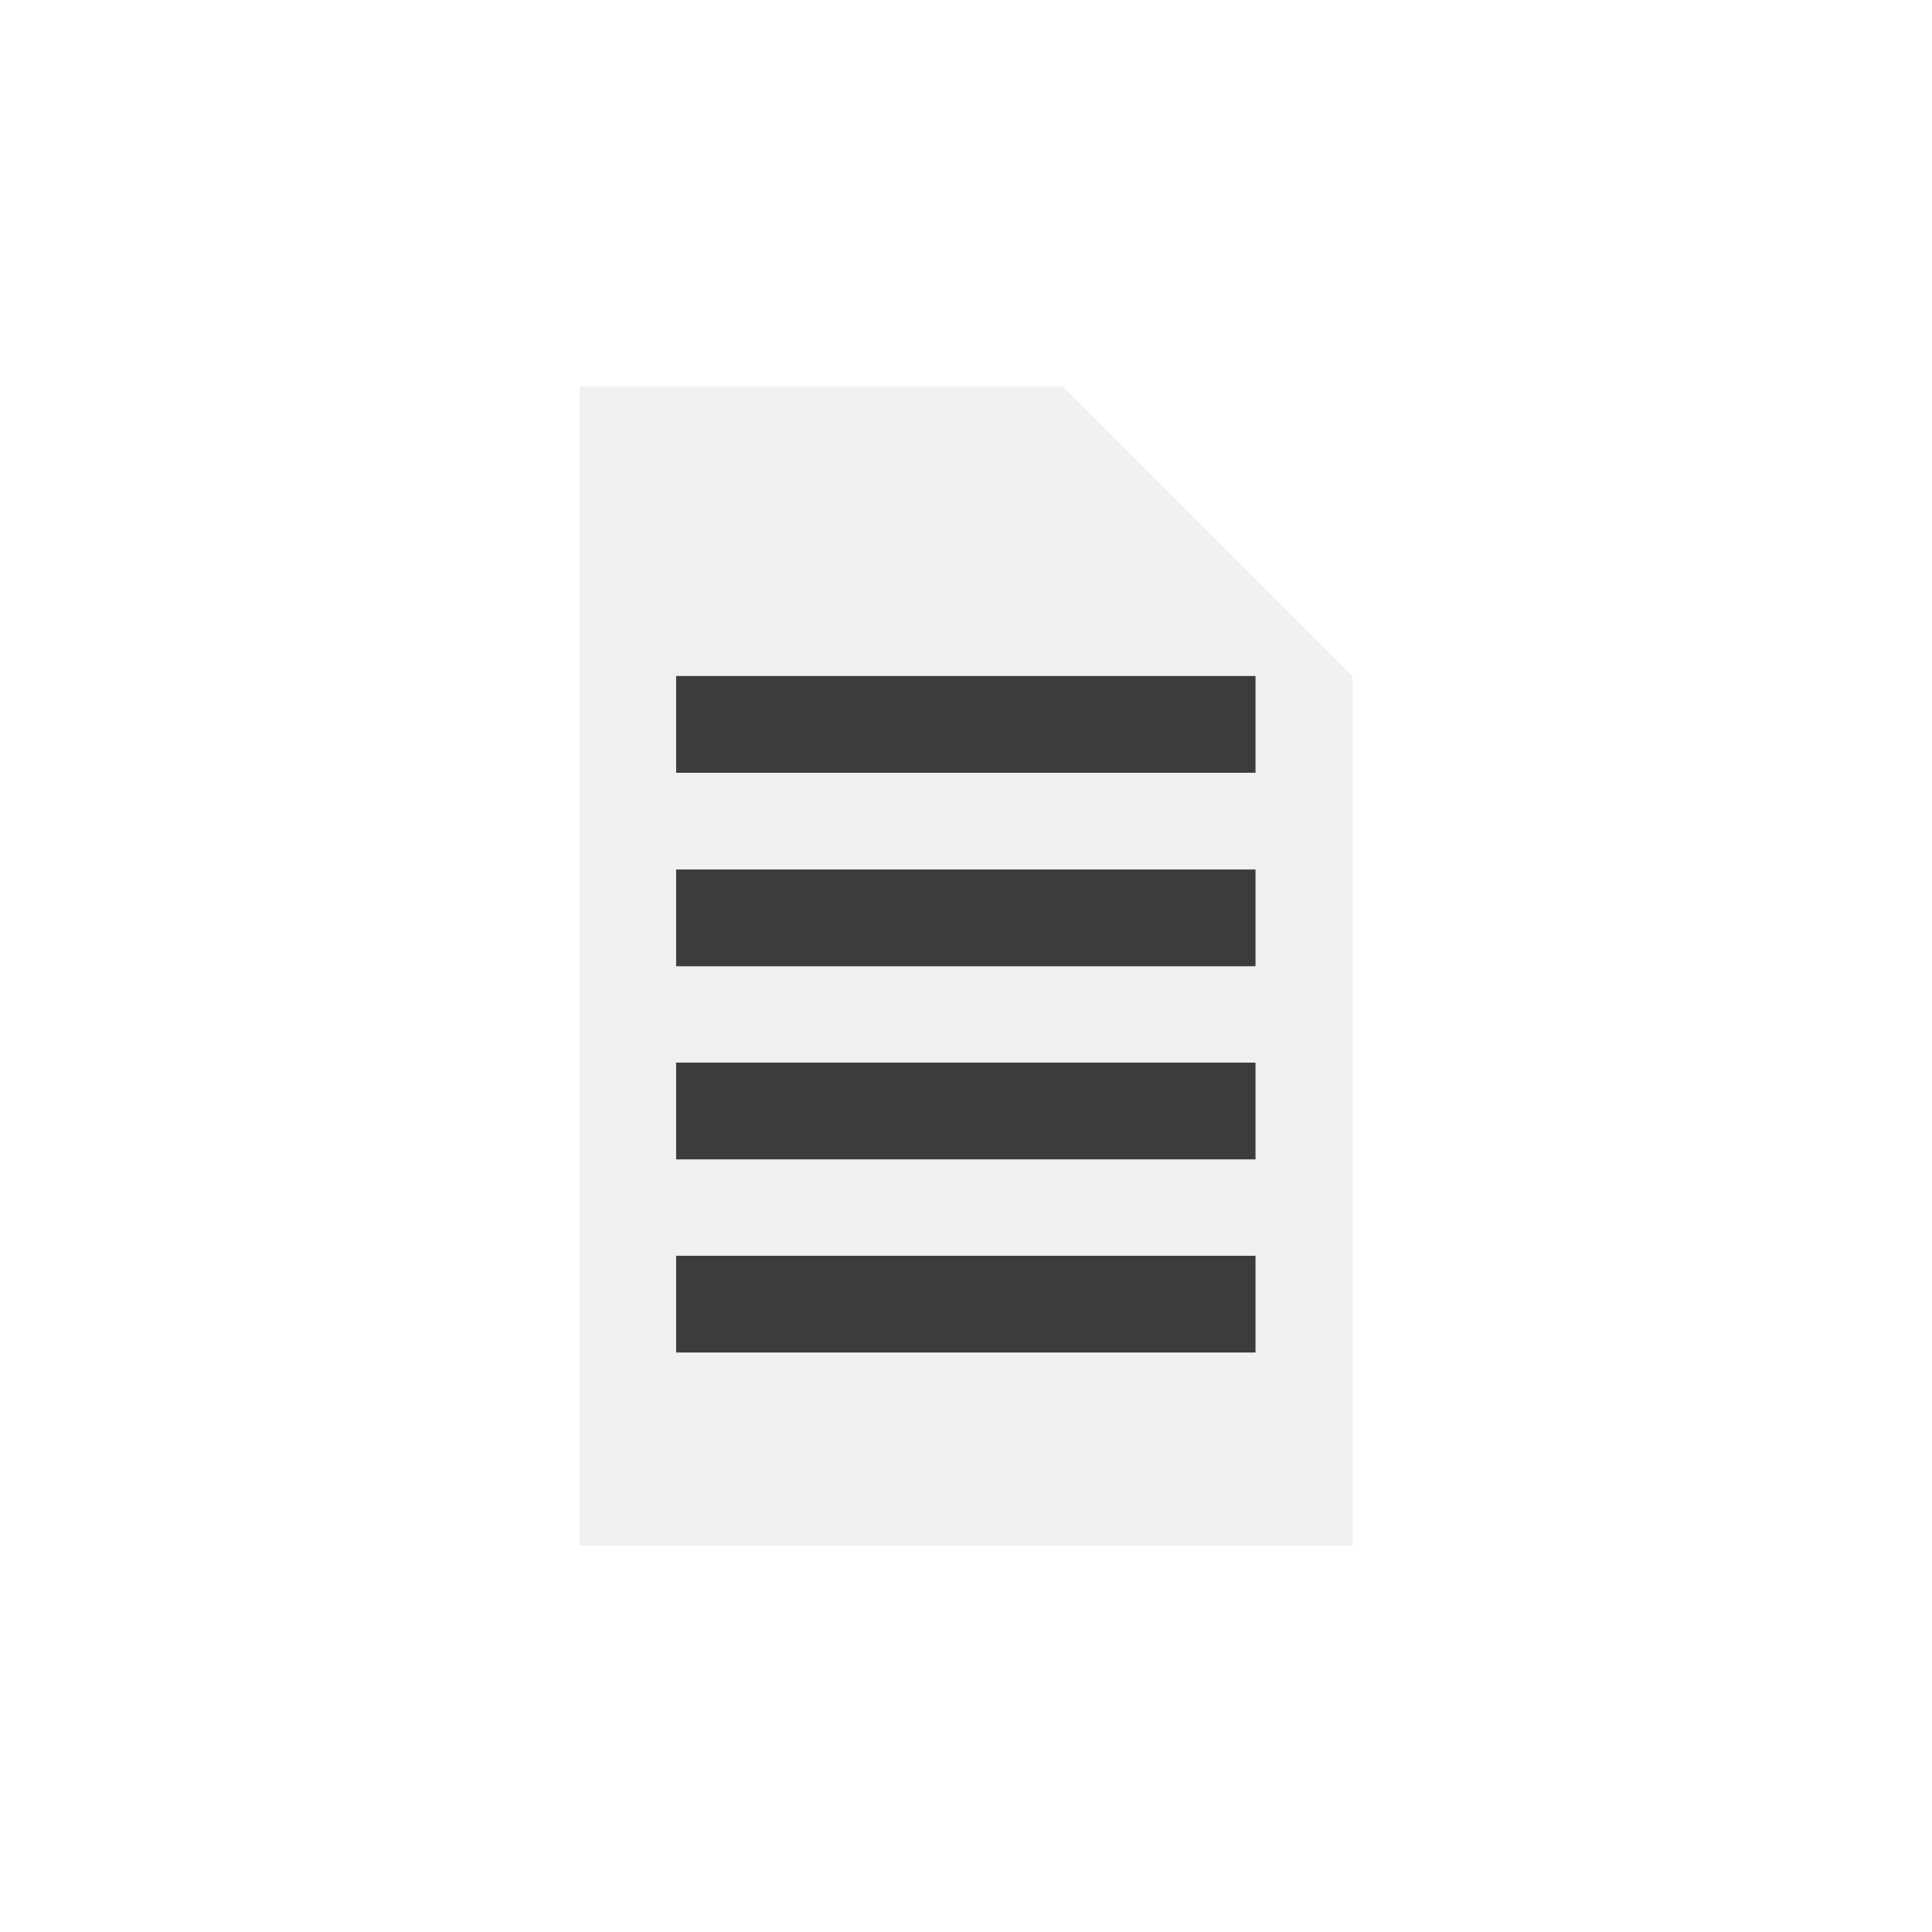
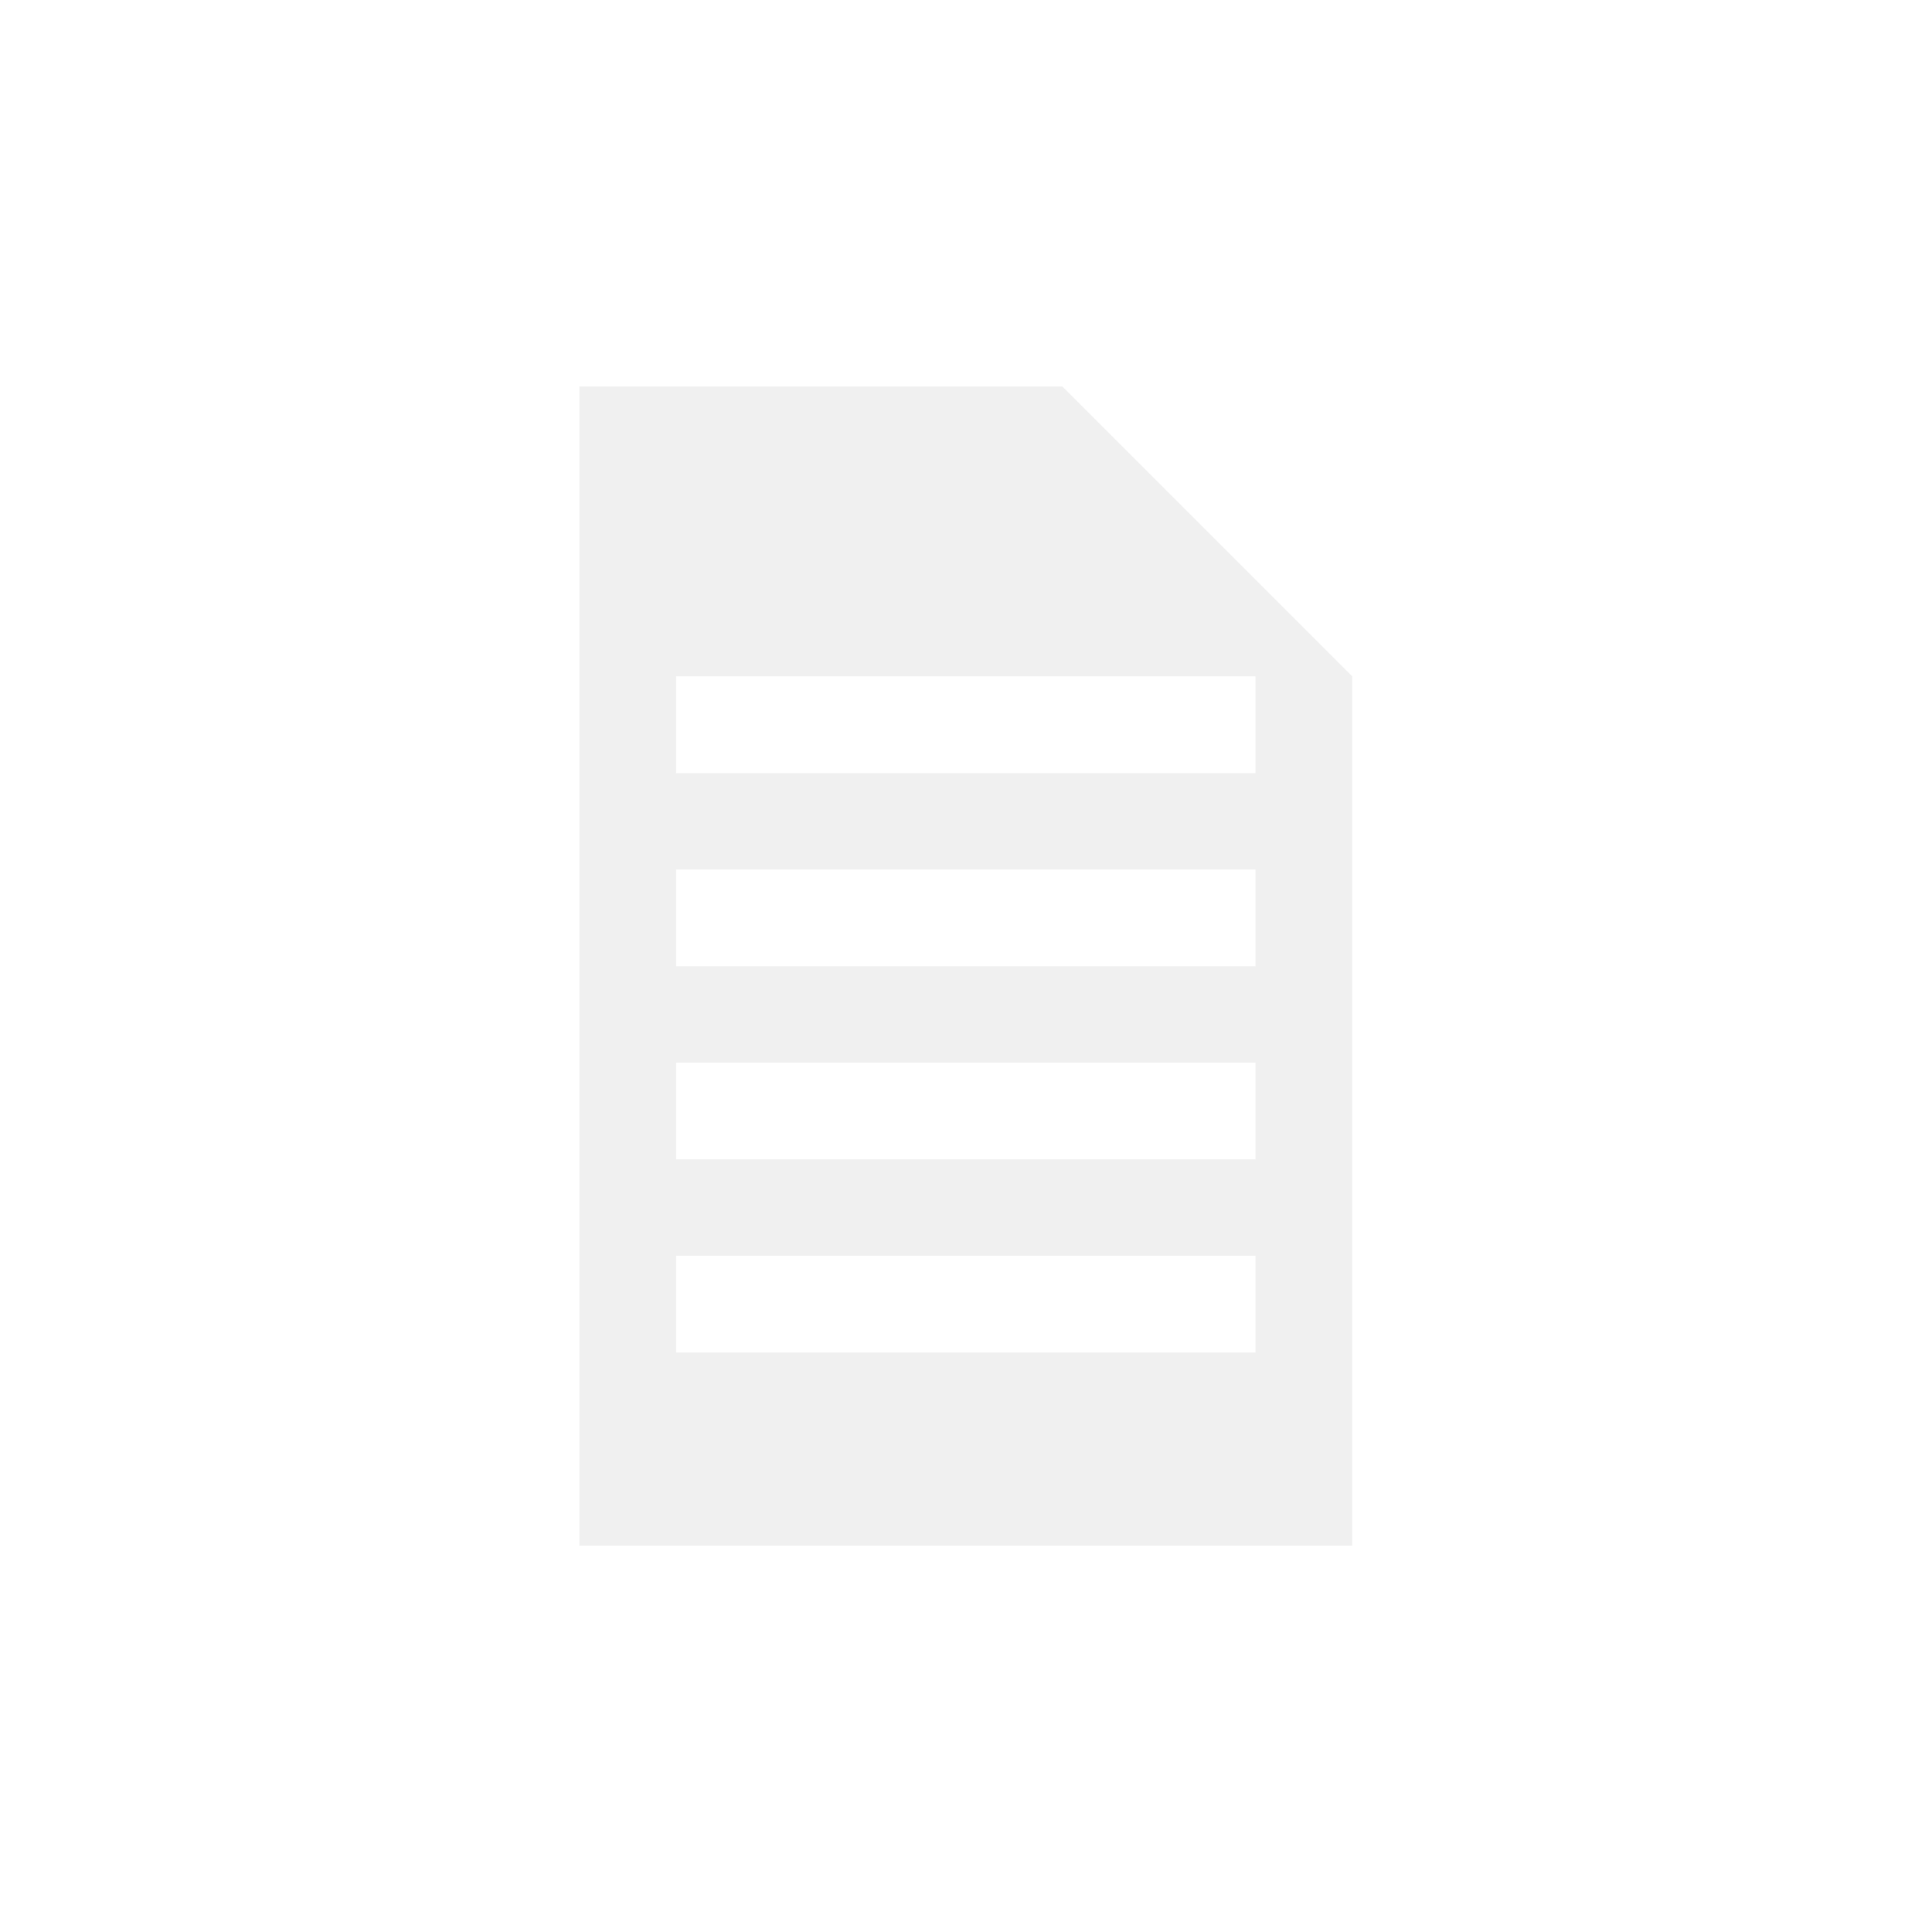
<svg xmlns="http://www.w3.org/2000/svg" width="20" height="20" viewBox="0 0 5.292 5.292" version="1.1" id="svg8">
  <defs id="defs2" />
  <g id="layer1" transform="translate(0,-291.7083)">
    <g id="ForwardPlayback">
-       <path style="fill:#f0f0f0;fill-opacity:1;stroke:none;stroke-width:0.265px;stroke-linecap:butt;stroke-linejoin:miter;stroke-opacity:1" d="m 1.588,292.767 v 3.175 h 2.117 v -2.381 l -0.794,-0.794 z" id="path3424" />
-       <rect style="fill:#3c3c3c;fill-opacity:1;stroke:none;stroke-width:1.392" id="rect1" width="1.587" height="0.265" x="1.852" y="294.619" />
-       <rect style="fill:#3c3c3c;fill-opacity:1;stroke:none;stroke-width:1.392" id="rect2" width="1.587" height="0.265" x="1.852" y="295.148" />
-       <rect style="fill:#3c3c3c;fill-opacity:1;stroke:none;stroke-width:1.392" id="rect3" width="1.587" height="0.265" x="1.852" y="294.09" />
-       <rect style="fill:#3c3c3c;fill-opacity:1;stroke:none;stroke-width:1.392" id="rect4" width="1.587" height="0.265" x="1.852" y="293.56" />
+       <path id="path1088" style="fill:#f0f0f0;fill-opacity:1;stroke:none;stroke-width:0.265px;stroke-linecap:butt;stroke-linejoin:miter;stroke-opacity:1" d="m 1.587,292.767 v 3.175 h 2.117 v -2.381 l -0.794,-0.794 z m 0.265,0.794 h 1.587 v 0.265 h -1.587 z m 0,0.529 h 1.587 v 0.265 h -1.587 z m 0,0.529 h 1.587 v 0.265 h -1.587 z m 0,0.529 h 1.587 v 0.265 h -1.587 z" />
    </g>
  </g>
</svg>
